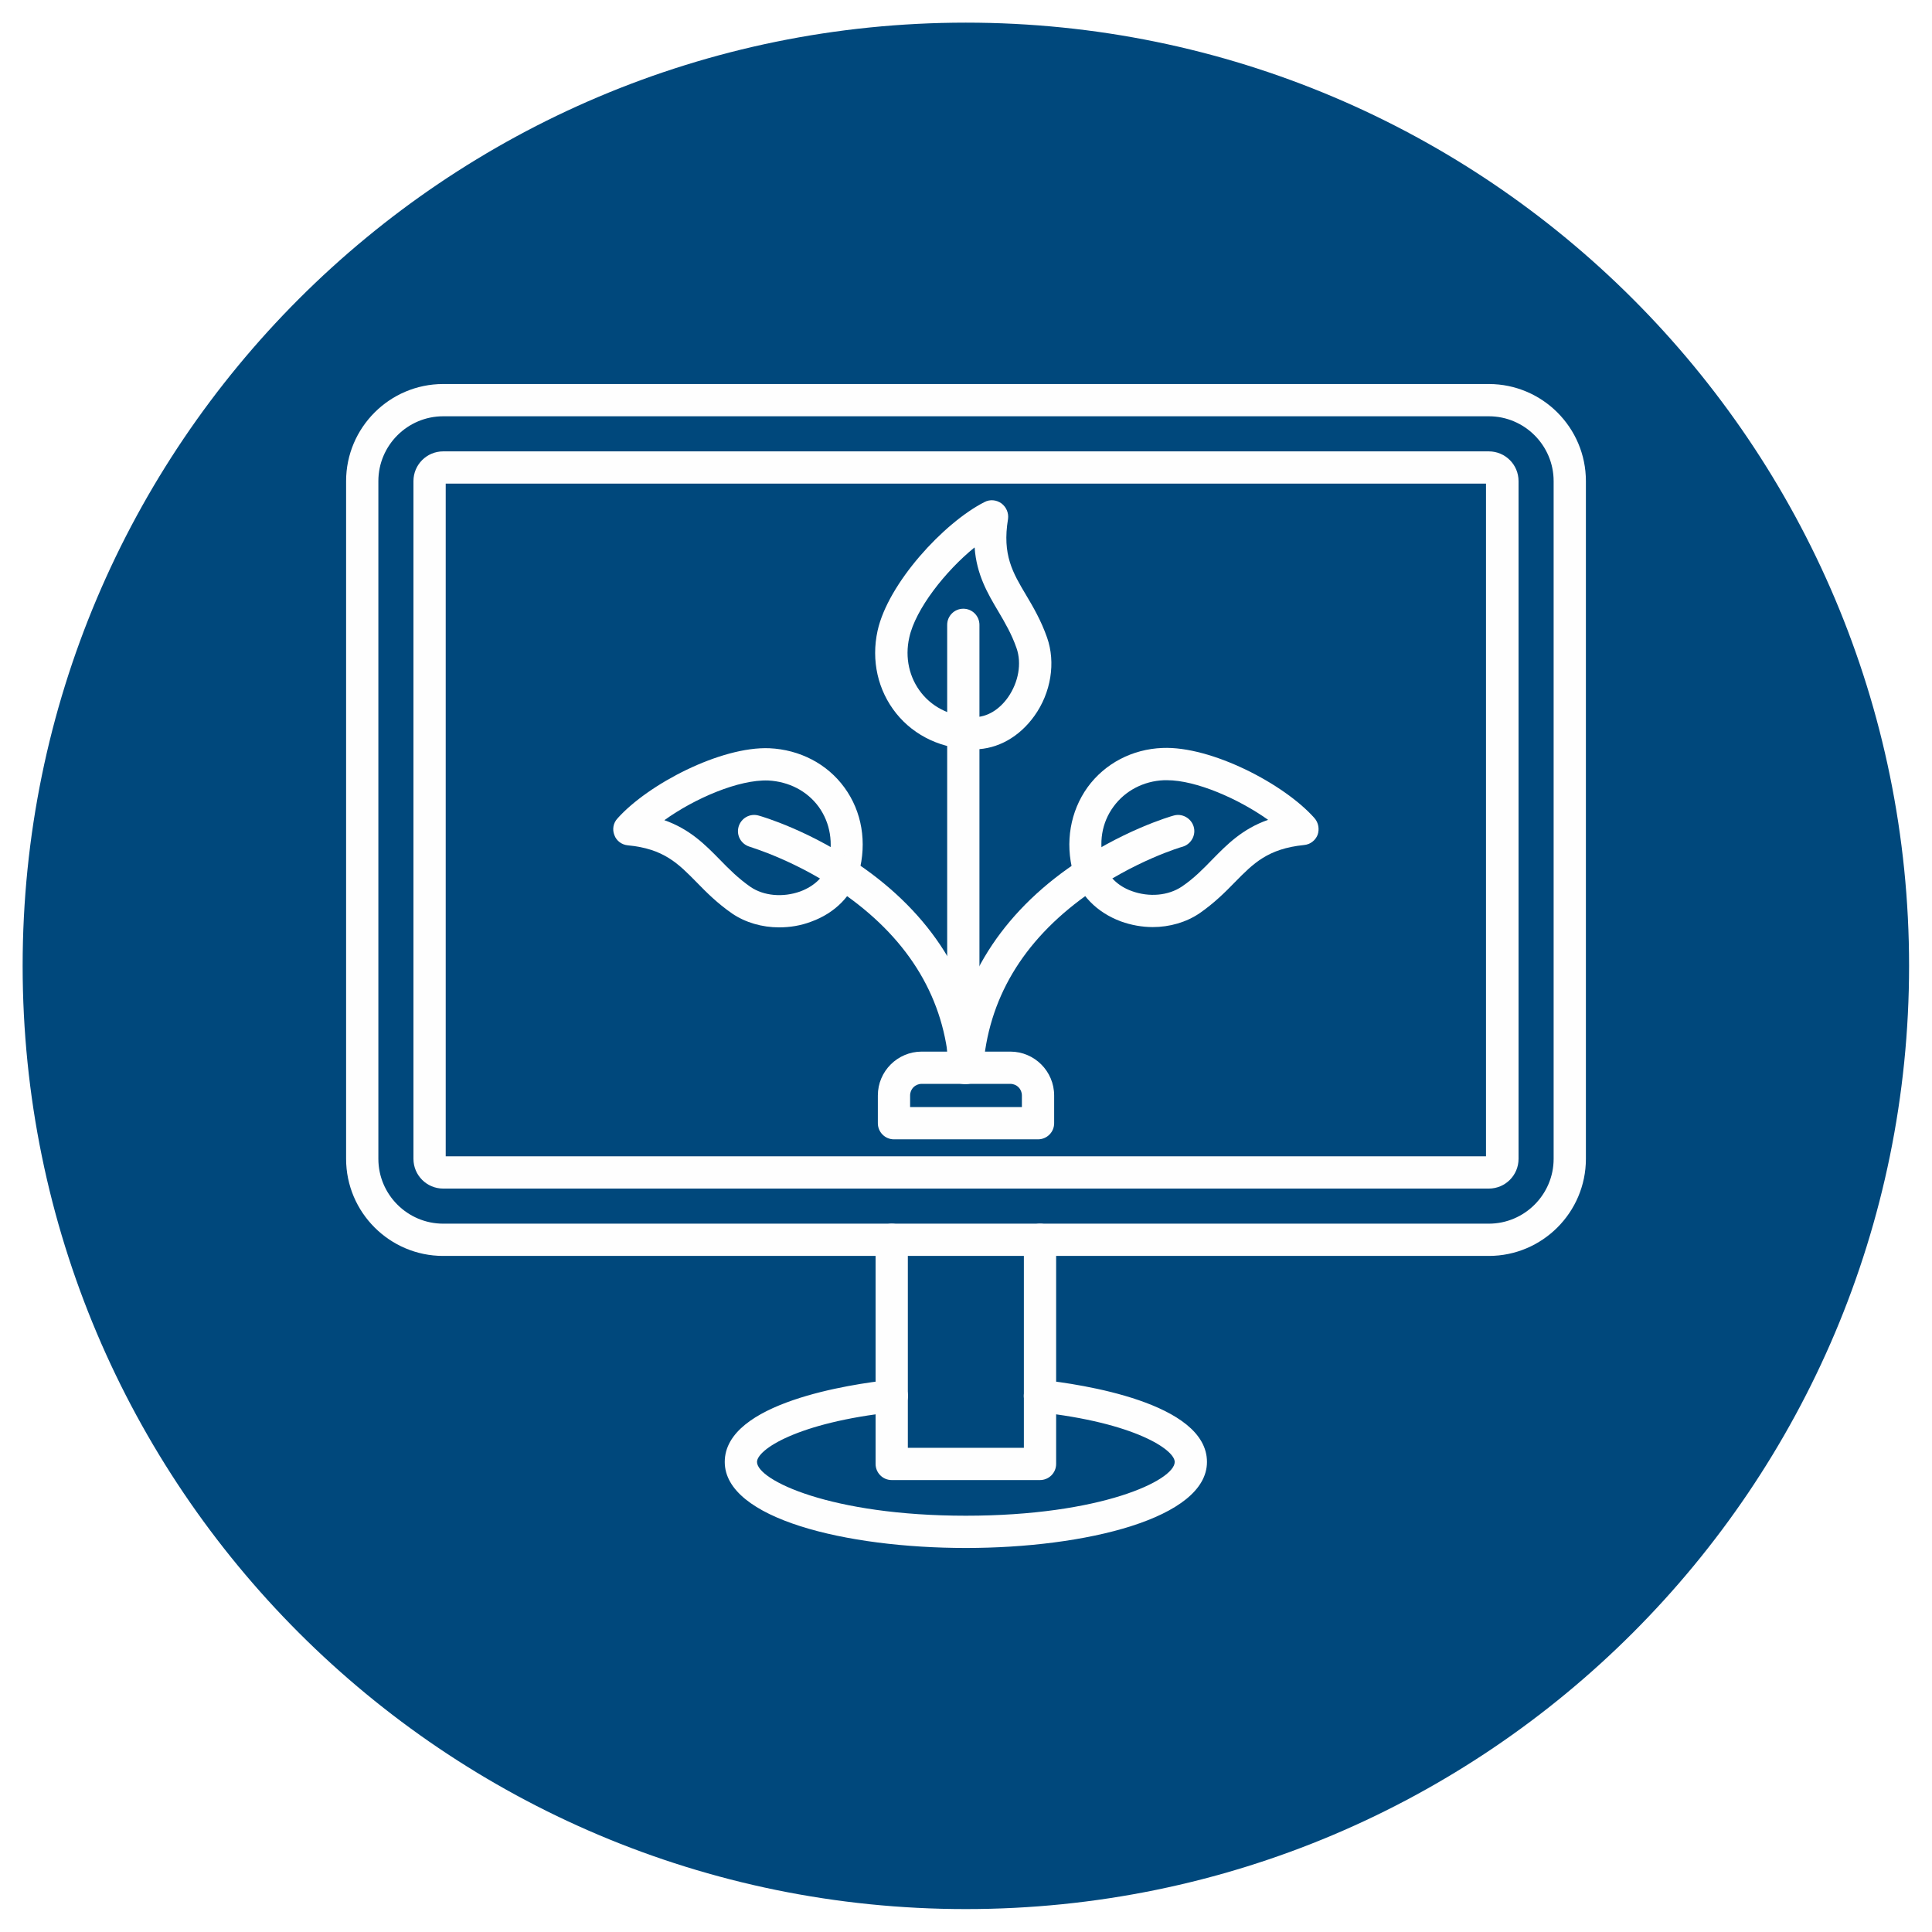
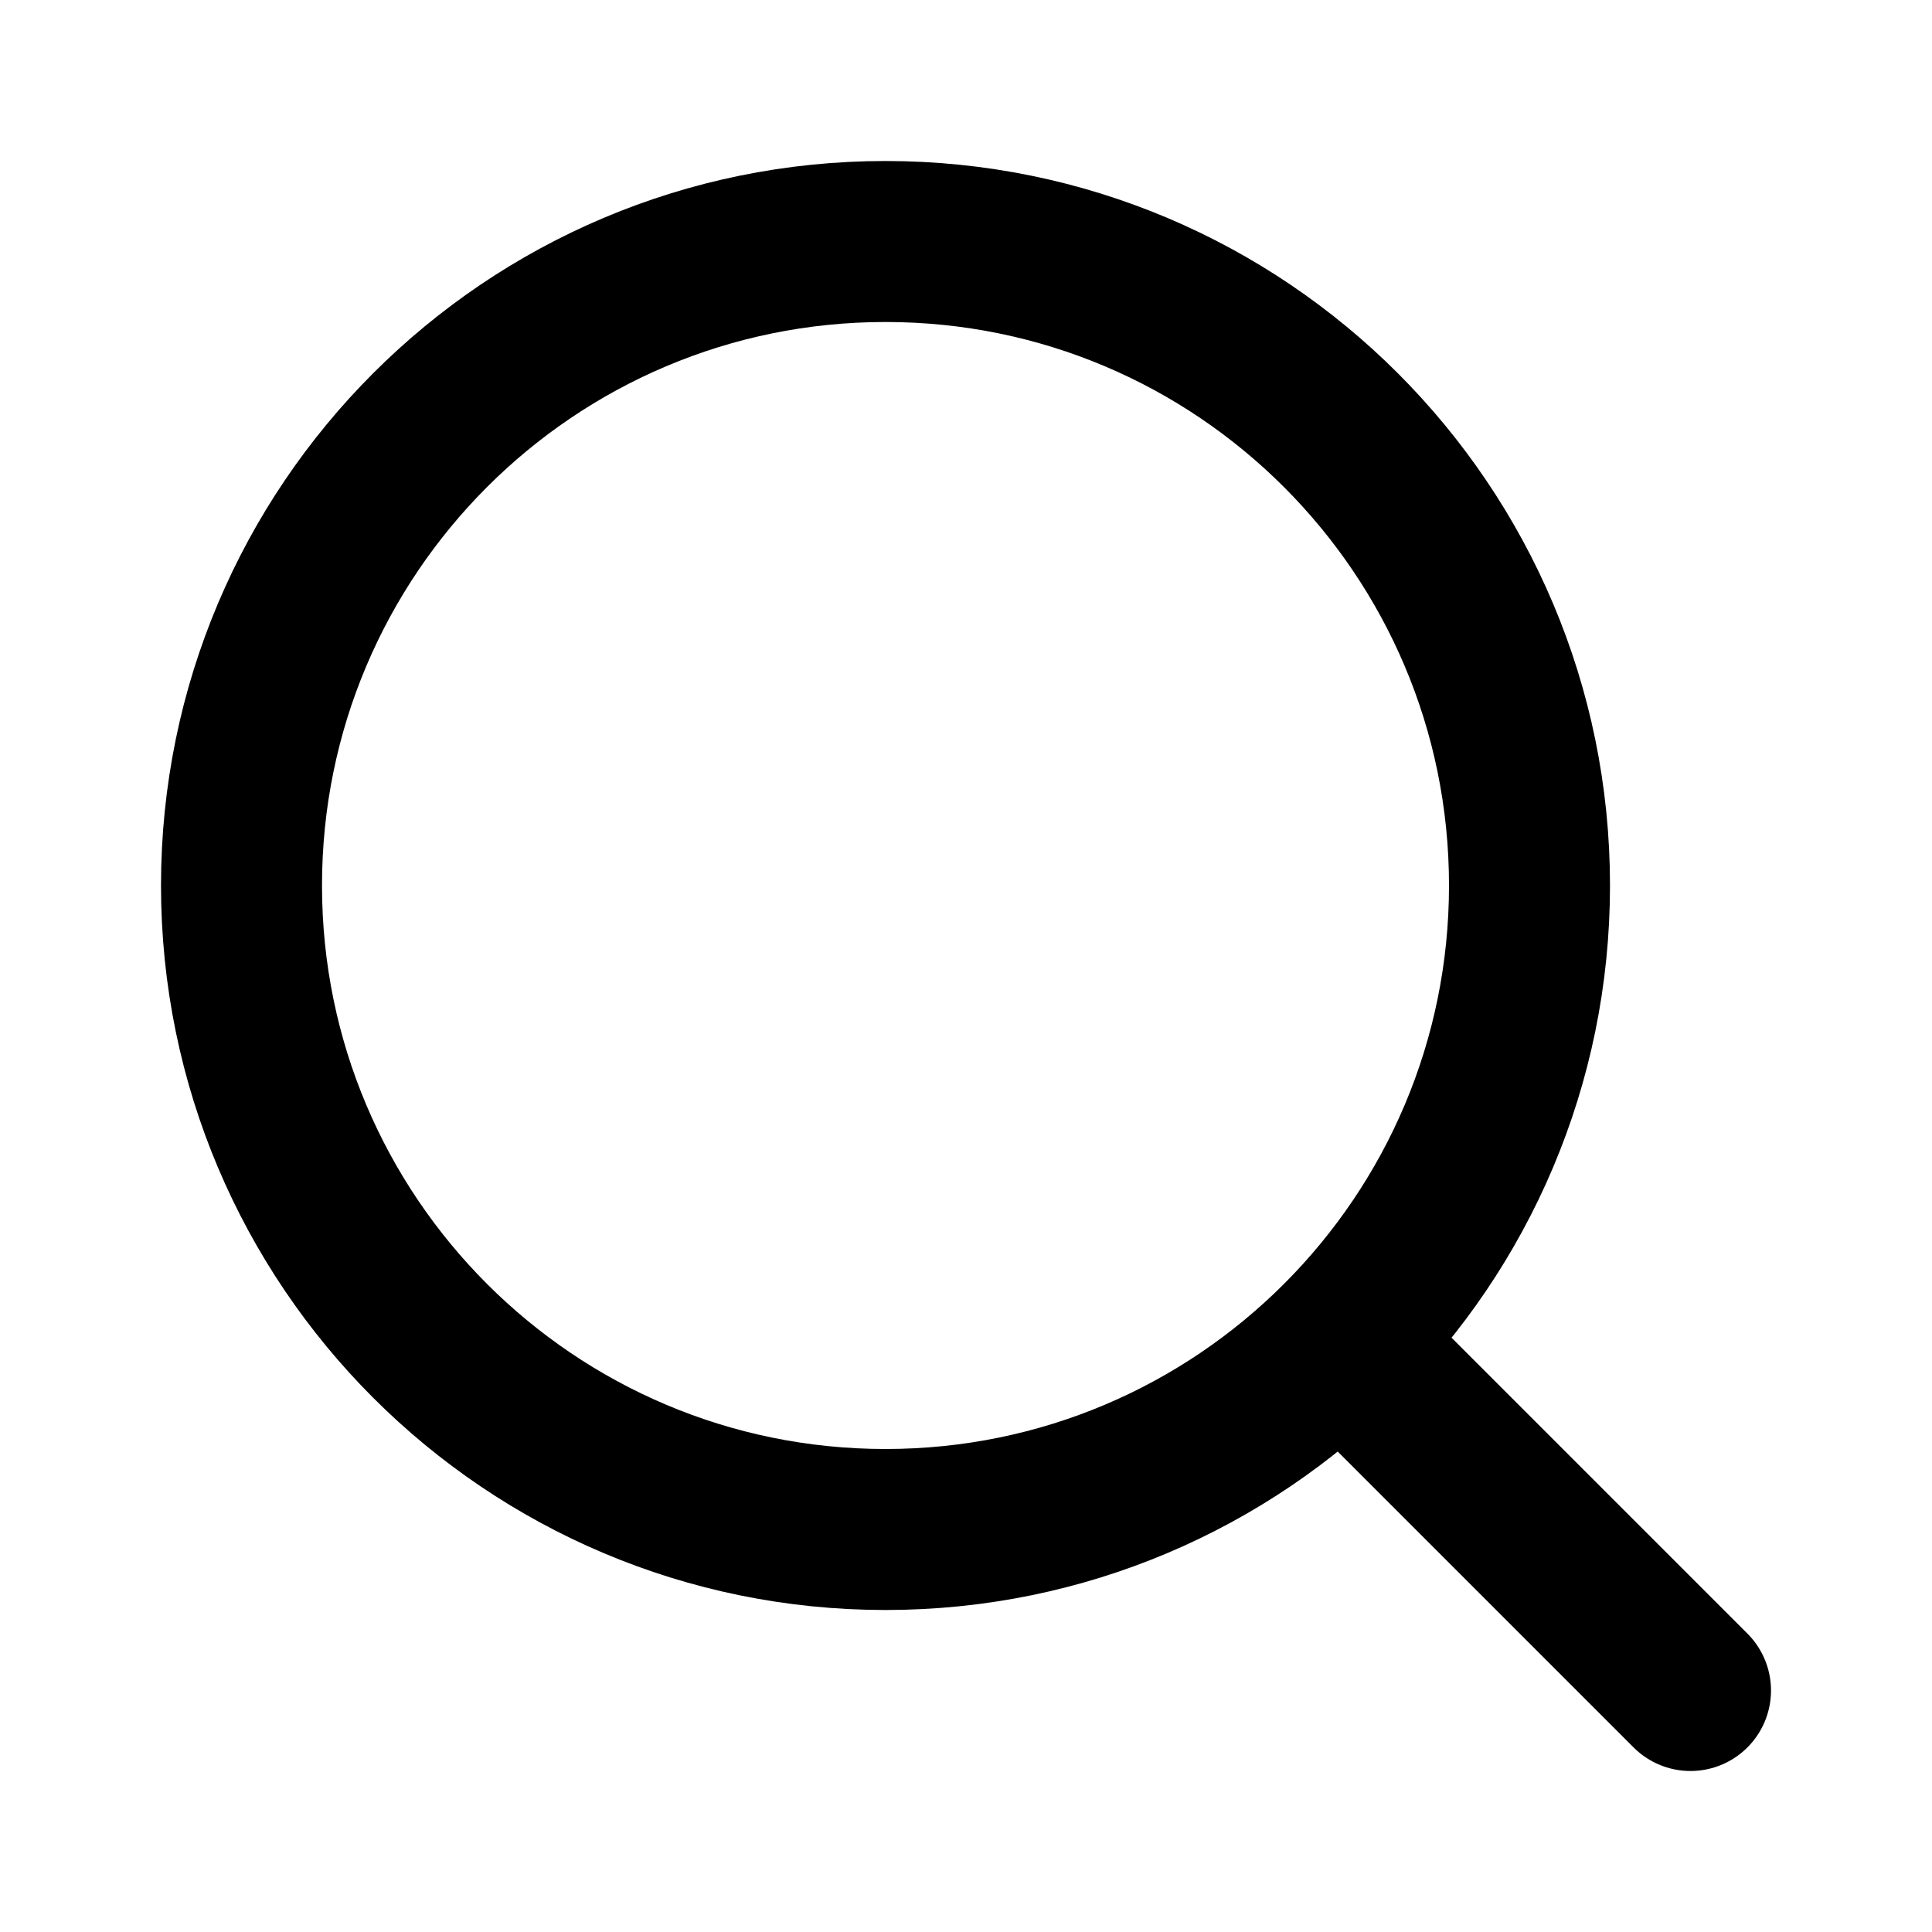
- <svg xmlns="http://www.w3.org/2000/svg" clip-rule="evenodd" fill-rule="evenodd" height="300" image-rendering="optimizeQuality" shape-rendering="geometricPrecision" text-rendering="geometricPrecision" viewBox="0 0 6.827 6.827" width="300" version="1.1">
-   <g width="100%" height="100%" transform="matrix(1,0,0,1,0,0)">
-     <g id="Layer_x0020_1">
-       <circle cx="3.413" cy="3.413" fill="#00487c" r="3.333" fill-opacity="1" data-original-color="#9966ffff" stroke="none" stroke-opacity="1" />
-       <g id="_351222928" fill="#fefefe">
-         <path id="_351223912" d="m2.347 2.898c.091.032.145.087.197.14.032.033.065.066.108.096l0-0c.047.032.115.038.176.016.051-.019.086-.054.098-.096.02-.074.008-.146-.033-.203-.041-.056-.105-.089-.178-.093-.104-.004-.26.063-.367.14zm.406.379c-.06 0-.119-.017-.166-.049l0-0c-.052-.036-.091-.075-.125-.11-.065-.066-.116-.119-.244-.131-.021-.002-.04-.016-.047-.036-.008-.02-.004-.043.011-.059.108-.121.365-.255.537-.248.107.005.204.055.265.139.062.085.08.194.051.301-.022.079-.083.142-.169.173-.037.014-.075.02-.113.02z" fill="#fefefe" fill-opacity="1" data-original-color="#fefefeff" stroke="none" stroke-opacity="1" />
-         <path id="_351223864" d="m3.411 3.83c-.03 0-.055-.023-.057-.053-.016-.245-.138-.451-.363-.612-.171-.123-.341-.172-.342-.173-.03-.009-.048-.04-.039-.071.009-.03.04-.048.071-.039.008.002.188.054.375.188.252.18.394.421.413.699.002.032-.022.059-.053.061-.001 0-.003 0-.004 0z" fill="#fefefe" fill-opacity="1" data-original-color="#fefefeff" stroke="none" stroke-opacity="1" />
-         <path id="_351223480" d="m3.404 3.83c-.032 0-.057-.026-.057-.057l0-1.565c0-.032.026-.057.057-.057.032-0.0.057.026.057.057l0 1.565c0 .032-.026.057-.057.057z" fill="#fefefe" fill-opacity="1" data-original-color="#fefefeff" stroke="none" stroke-opacity="1" />
-         <path id="_351224032" d="m3.443 1.935c-.102.083-.208.217-.23.318-.016.071 0.0.142.043.196.044.055.111.085.188.085.044-0.0.087-.026.118-.07.037-.053.049-.12.03-.174h0c-.017-.049-.041-.09-.064-.129-.038-.064-.077-.13-.084-.226zm-.001.713c-.11 0-.21-.046-.275-.127-.065-.081-.089-.187-.066-.292.037-.168.234-.382.378-.455.019-.01.042-.008.06.005.017.013.026.034.023.055-.021.127.017.19.064.269.025.042.053.09.074.15h0c.031.088.014.195-.045.277-.053.074-.129.117-.211.118-.001-0-.001 0-.002-0z" fill="#fefefe" fill-opacity="1" data-original-color="#fefefeff" stroke="none" stroke-opacity="1" />
-         <path id="_351223456" d="m4.123 2.757c-.003 0-.007 0-.01 0-.072.003-.137.037-.178.093-.042.057-.054.129-.033.203.012.042.047.078.098.096.061.022.128.016.176-.016l0-0c.043-.029.076-.063.108-.096.052-.053.106-.108.197-.14-.104-.074-.254-.14-.357-.14zm-.049.519c-.038 0-.077-.007-.113-.02-.086-.032-.147-.095-.169-.173-.029-.106-.01-.216.051-.301.061-.084.158-.135.265-.139.172-.007.43.127.537.248.014.016.018.039.011.059-.008.02-.026.034-.048.036-.128.013-.179.065-.244.131-.034.035-.073.074-.125.11-.047.032-.106.049-.166.049z" fill="#fefefe" fill-opacity="1" data-original-color="#fefefeff" stroke="none" stroke-opacity="1" />
-         <path id="_351222832" d="m3.416 3.83c-.001 0-.003 0-.004-0-.031-.002-.055-.029-.053-.061.019-.278.162-.52.413-.699.187-.134.367-.186.375-.188.03-.009.062.009.071.039.009.03-.009.062-.039.071l0-0c-.002 0-.171.05-.342.173-.224.161-.346.367-.363.612-.002.03-.027.053-.057.053z" fill="#fefefe" fill-opacity="1" data-original-color="#fefefeff" stroke="none" stroke-opacity="1" />
-         <path id="_351222856" d="m3.216 3.912h.395v-.041c0-.023-.018-.041-.041-.041l-.313-0c-.023 0-.041.018-.041.041l0.0.041zm.452.114h-.509c-.032 0-.057-.026-.057-.057l0-.098c0-.086.07-.155.155-.155l.313-0c.086 0 .155.07.155.155l0.0.098c0 .032-.026.057-.057.057z" fill="#fefefe" fill-opacity="1" data-original-color="#fefefeff" stroke="none" stroke-opacity="1" />
-         <path id="_351223288" d="m1.566 1.471c-.126 0-.229.103-.229.229v2.395c0 .126.103.229.229.229h3.695c.126 0 .229-.103.229-.229l0-2.395c0-.126-.103-.229-.229-.229l-3.695-0zm3.695 2.967h-3.695c-.189 0-.343-.154-.343-.343v-2.395c0-.189.154-.343.343-.343l3.695-0c.189 0 .343.154.343.343l0 2.395c0 .189-.154.343-.343.343z" fill="#fefefe" fill-opacity="1" data-original-color="#fefefeff" stroke="none" stroke-opacity="1" />
-         <path id="_351223216" d="m5.261 1.709h0zm-3.686 2.377h3.676v-2.377h-3.676zm3.686.114h-3.695c-.058 0-.105-.047-.105-.105l0-2.395c0-.058.047-.105.105-.105l3.695-0c.058 0 .105.047.105.105v2.395c0 .058-.047.105-.105.105z" fill="#fefefe" fill-opacity="1" data-original-color="#fefefeff" stroke="none" stroke-opacity="1" />
-         <path id="_351222736" d="m3.675 5.23h-.524c-.032 0-.057-.026-.057-.057l0-.792c0-.032.026-.057.057-.057.032 0 .057.026.057.057l0.0.735h.41v-.735c0-.032.026-.057.057-.057.032 0 .057.026.057.057v.792c0 .032-.026.057-.057.057z" fill="#fefefe" fill-opacity="1" data-original-color="#fefefeff" stroke="none" stroke-opacity="1" />
-         <path id="_351223072" d="m3.413 5.47c-.424 0-.852-.104-.852-.304 0-.21.447-.275.584-.29.031-.003.06.019.063.051.003.031-.019.06-.051.063-.341.037-.482.133-.482.176 0.0.064.26.19.738.19.478-0.0.738-.125.738-.19 0-.043-.141-.139-.482-.176-.031-.003-.054-.032-.051-.063.003-.031.031-.054.063-.051.137.015.584.08.584.29 0.0.199-.429.304-.852.304z" fill="#fefefe" fill-opacity="1" data-original-color="#fefefeff" stroke="none" stroke-opacity="1" />
-       </g>
-     </g>
-   </g>
+ <svg xmlns="http://www.w3.org/2000/svg" width="24" height="24" viewBox="0 0 24 24" fill="none" stroke="currentColor" stroke-width="2" stroke-linecap="round" stroke-linejoin="round">
+   <path d="m21 21-4.34-4.34" />
+   <circle cx="11" cy="11" r="8" />
</svg>
